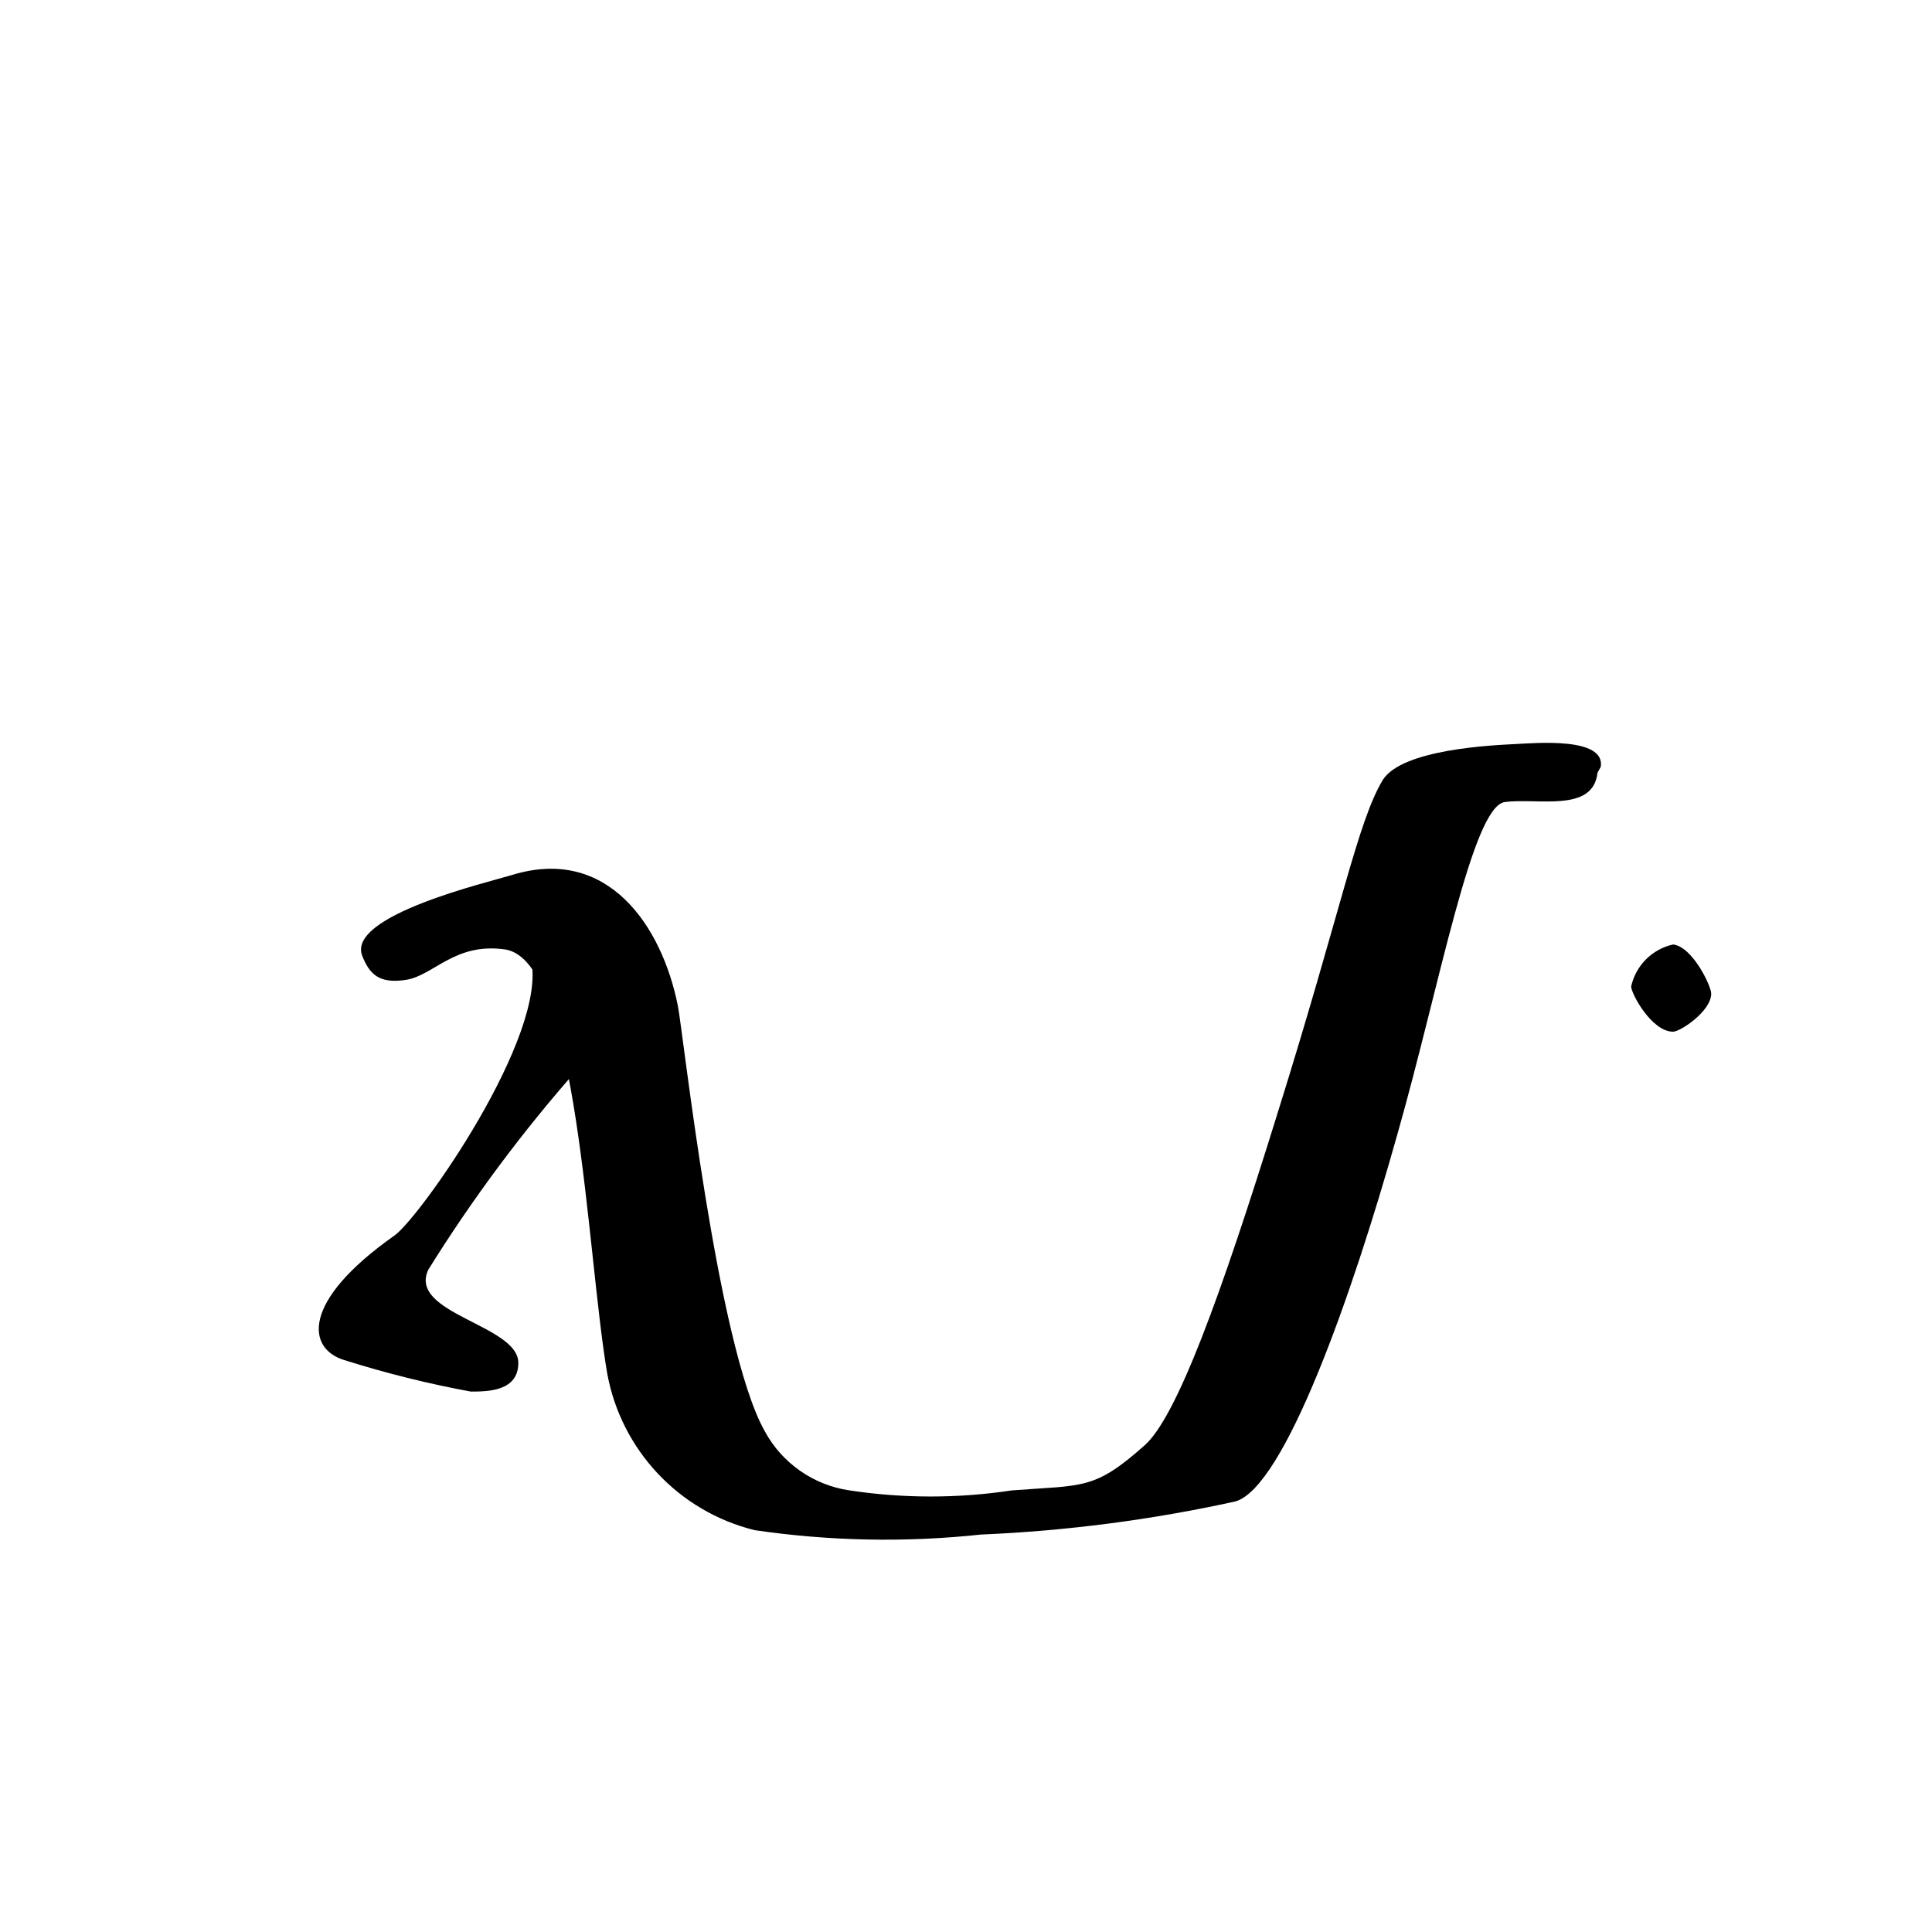
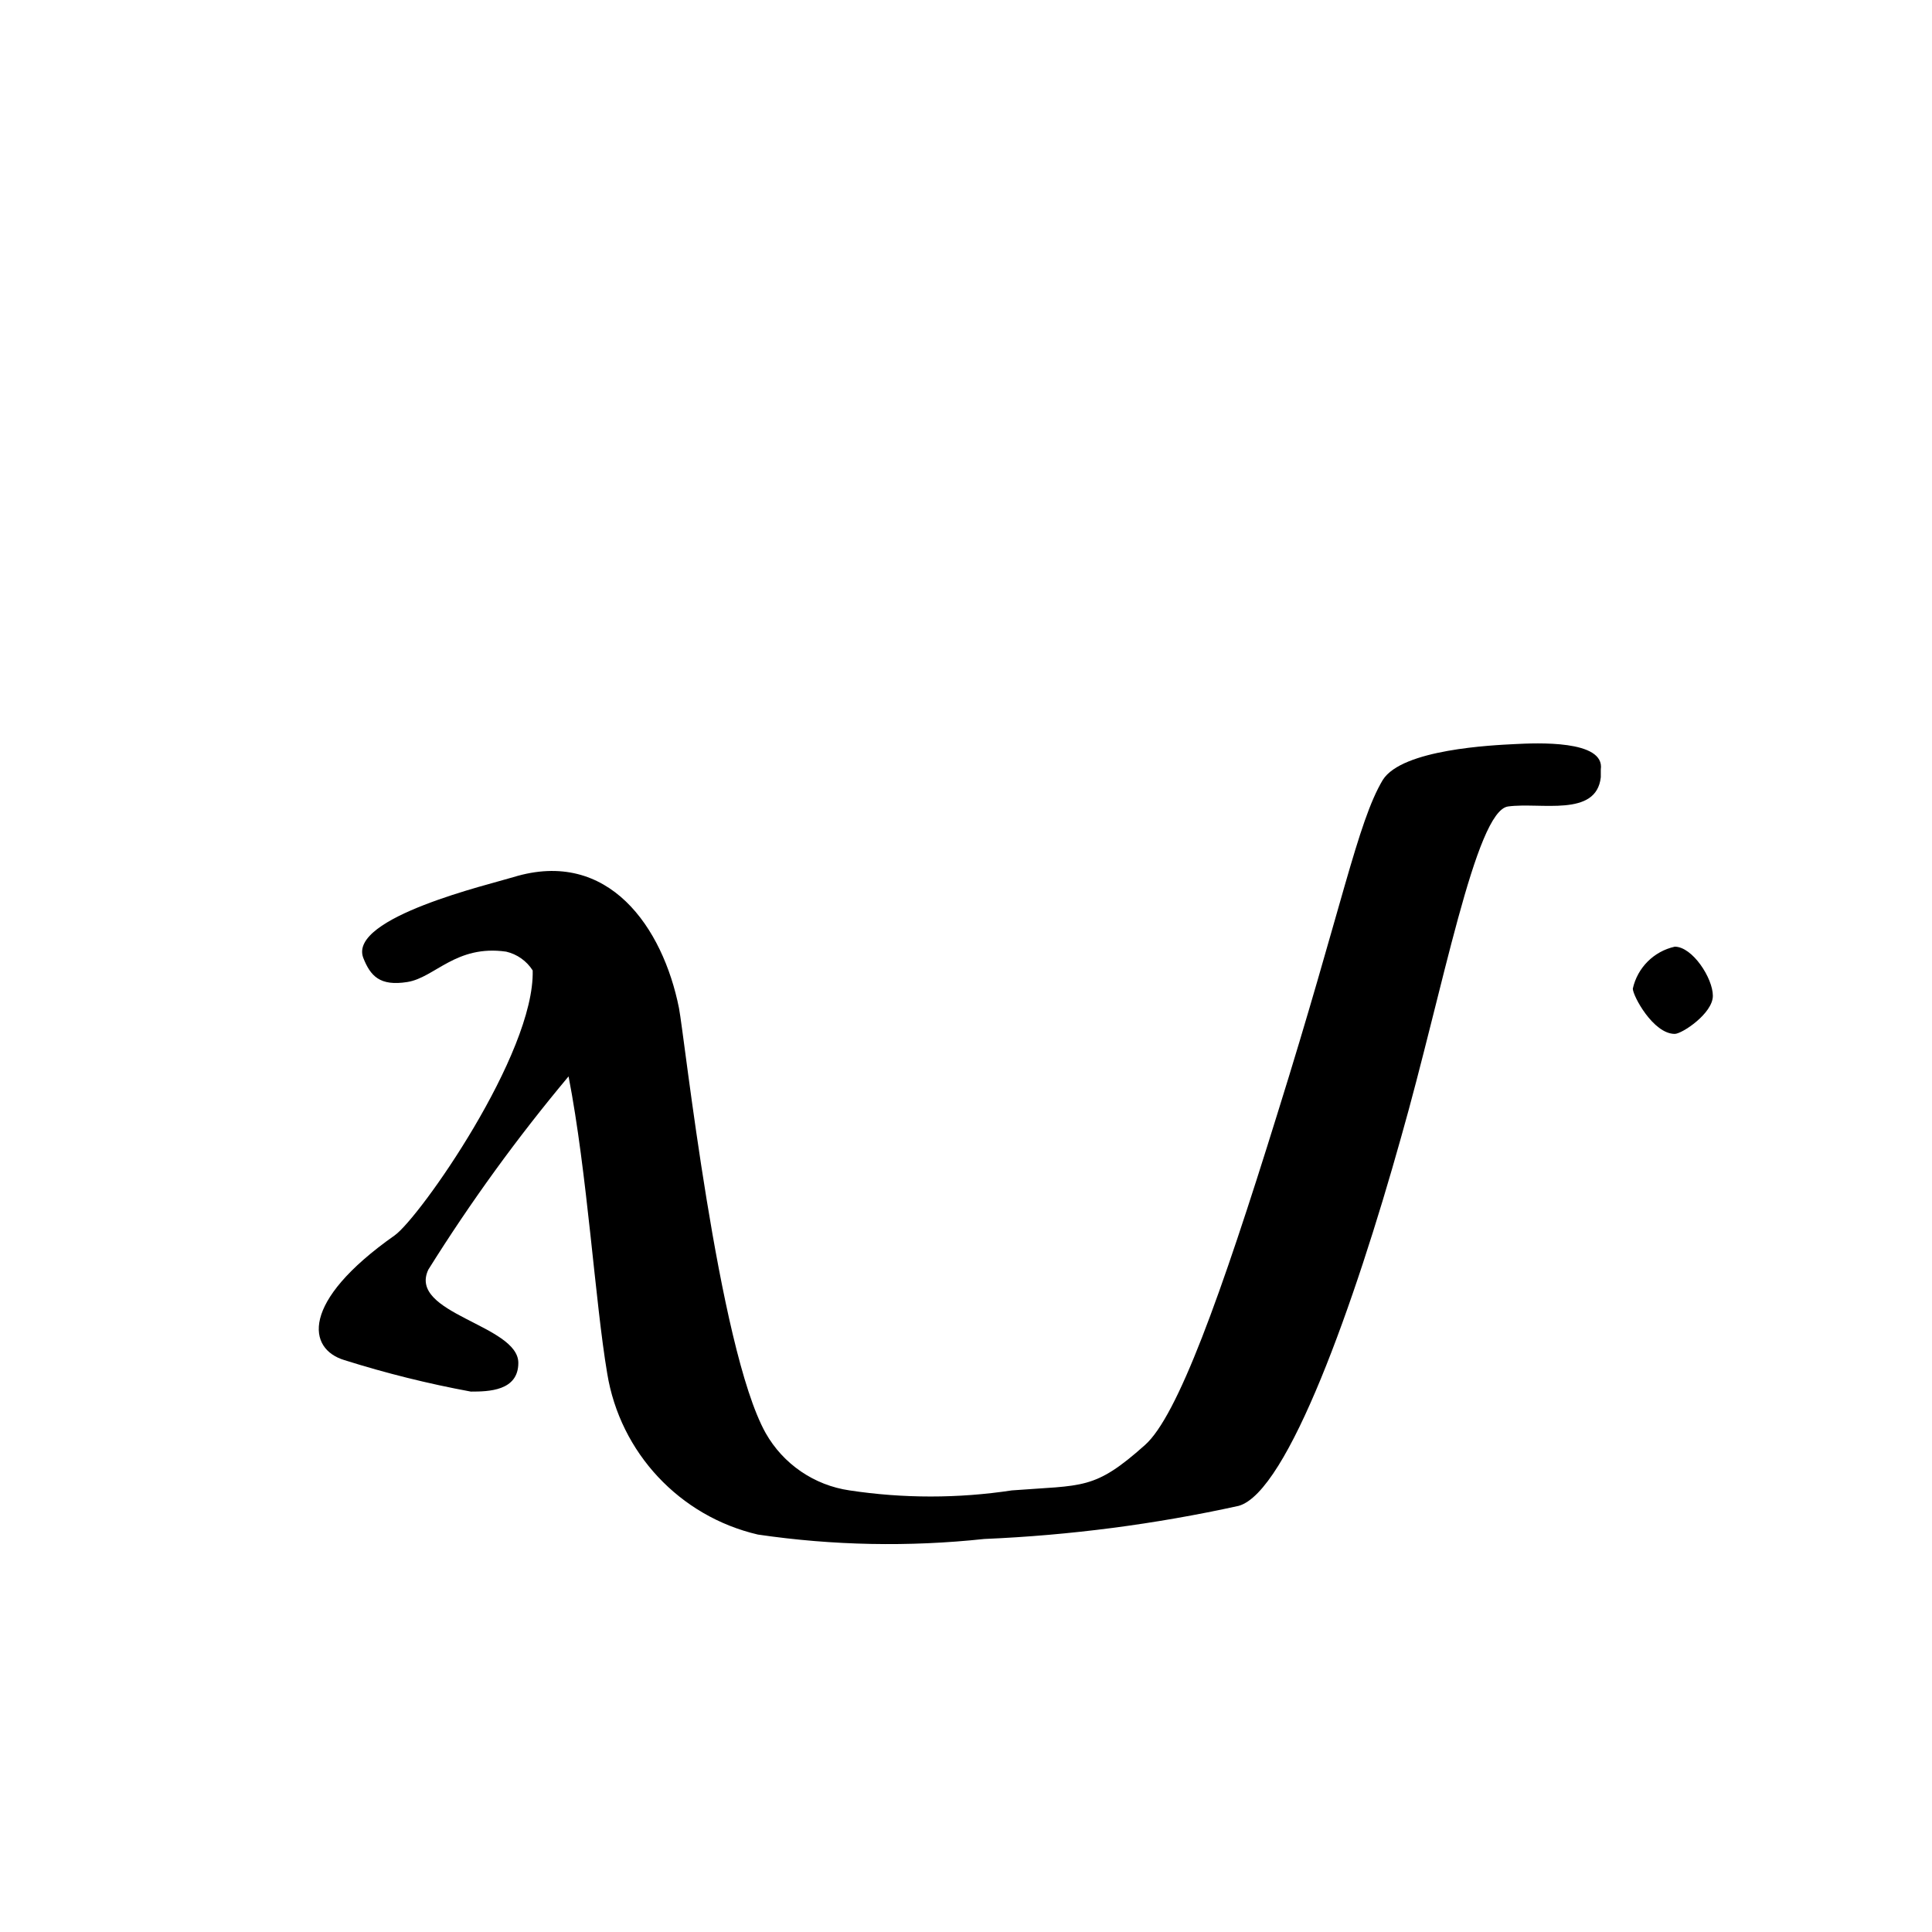
<svg xmlns="http://www.w3.org/2000/svg" viewBox="0 0 35 35">
  <defs>
    <style>.cls-1{fill-rule:evenodd;}</style>
  </defs>
  <g id="Artwork_glyph" data-name="Artwork glyph">
    <g id="Lowercase">
-       <g id="Q">
-         <path id="Q-2" data-name="Q" class="cls-1" d="M31,18c0,.32-.56.69-.69.69-.39,0-.76-.69-.76-.82a1,1,0,0,1,.76-.76C30.66,17.15,31,17.86,31,18Zm-2.06-4c-.08.73-1.09.45-1.68.53s-1.18,3.33-1.94,6c-.84,3-2.06,6.42-2.94,6.67a26.75,26.75,0,0,1-4.61.6,16.28,16.28,0,0,1-4.1-.08A3.59,3.59,0,0,1,11,24.88c-.38-2.23-.52-7.48-1.85-7.68-.91-.13-1.29.47-1.79.55s-.67-.11-.8-.44c-.27-.73,2.3-1.33,2.72-1.46,1.73-.53,2.71.92,3,2.37.1.51.71,6.16,1.57,7.7A2.09,2.09,0,0,0,15.39,27a9.82,9.82,0,0,0,2.94,0c1.3-.1,1.49,0,2.41-.82.58-.52,1.37-2.68,2.4-6,1.17-3.74,1.45-5.28,1.91-6.05.35-.56,2-.63,2.39-.65s1.64-.13,1.56.41Z" />
-         <path id="Q-3" data-name="Q" class="cls-1" d="M11.34,18.73l-.86.62A27.28,27.28,0,0,0,7.76,23c-.38.8,1.63,1,1.63,1.69,0,.51-.54.52-.86.52a19.14,19.14,0,0,1-2.29-.57c-.67-.2-.81-1.05.91-2.26.47-.34,2.78-3.62,2.47-5-.2-.91.05-.88.05-.88Z" />
-       </g>
+       <path id="q" class="cls-1" d="M30.34,17.15a1,1,0,0,0-.76.76c0,.13.37.82.76.82.13,0,.69-.37.69-.69S30.66,17.15,30.34,17.15ZM29,13.94l0,.14c-.08.73-1.09.45-1.68.53s-1.18,3.33-1.94,6c-.84,3-2.05,6.42-2.94,6.67a26.75,26.75,0,0,1-4.61.6,16.28,16.28,0,0,1-4.1-.08A3.59,3.59,0,0,1,11,24.88c-.22-1.3-.36-3.63-.7-5.38A31.23,31.23,0,0,0,7.76,23c-.38.8,1.63,1,1.63,1.69,0,.51-.54.52-.86.52a19.14,19.14,0,0,1-2.29-.57c-.67-.2-.81-1.05.91-2.26.45-.32,2.54-3.29,2.5-4.8a.78.78,0,0,0-.48-.34c-.91-.13-1.29.47-1.79.55s-.67-.11-.8-.44c-.27-.73,2.3-1.33,2.72-1.46,1.73-.53,2.71.92,3,2.37.1.51.71,6.16,1.57,7.7A2.09,2.09,0,0,0,15.39,27a9.82,9.82,0,0,0,2.94,0c1.3-.1,1.49,0,2.41-.82.59-.52,1.37-2.68,2.4-6,1.17-3.74,1.45-5.28,1.91-6.05.35-.56,2-.63,2.39-.65S29.08,13.4,29,13.94Z" />
    </g>
  </g>
</svg>
